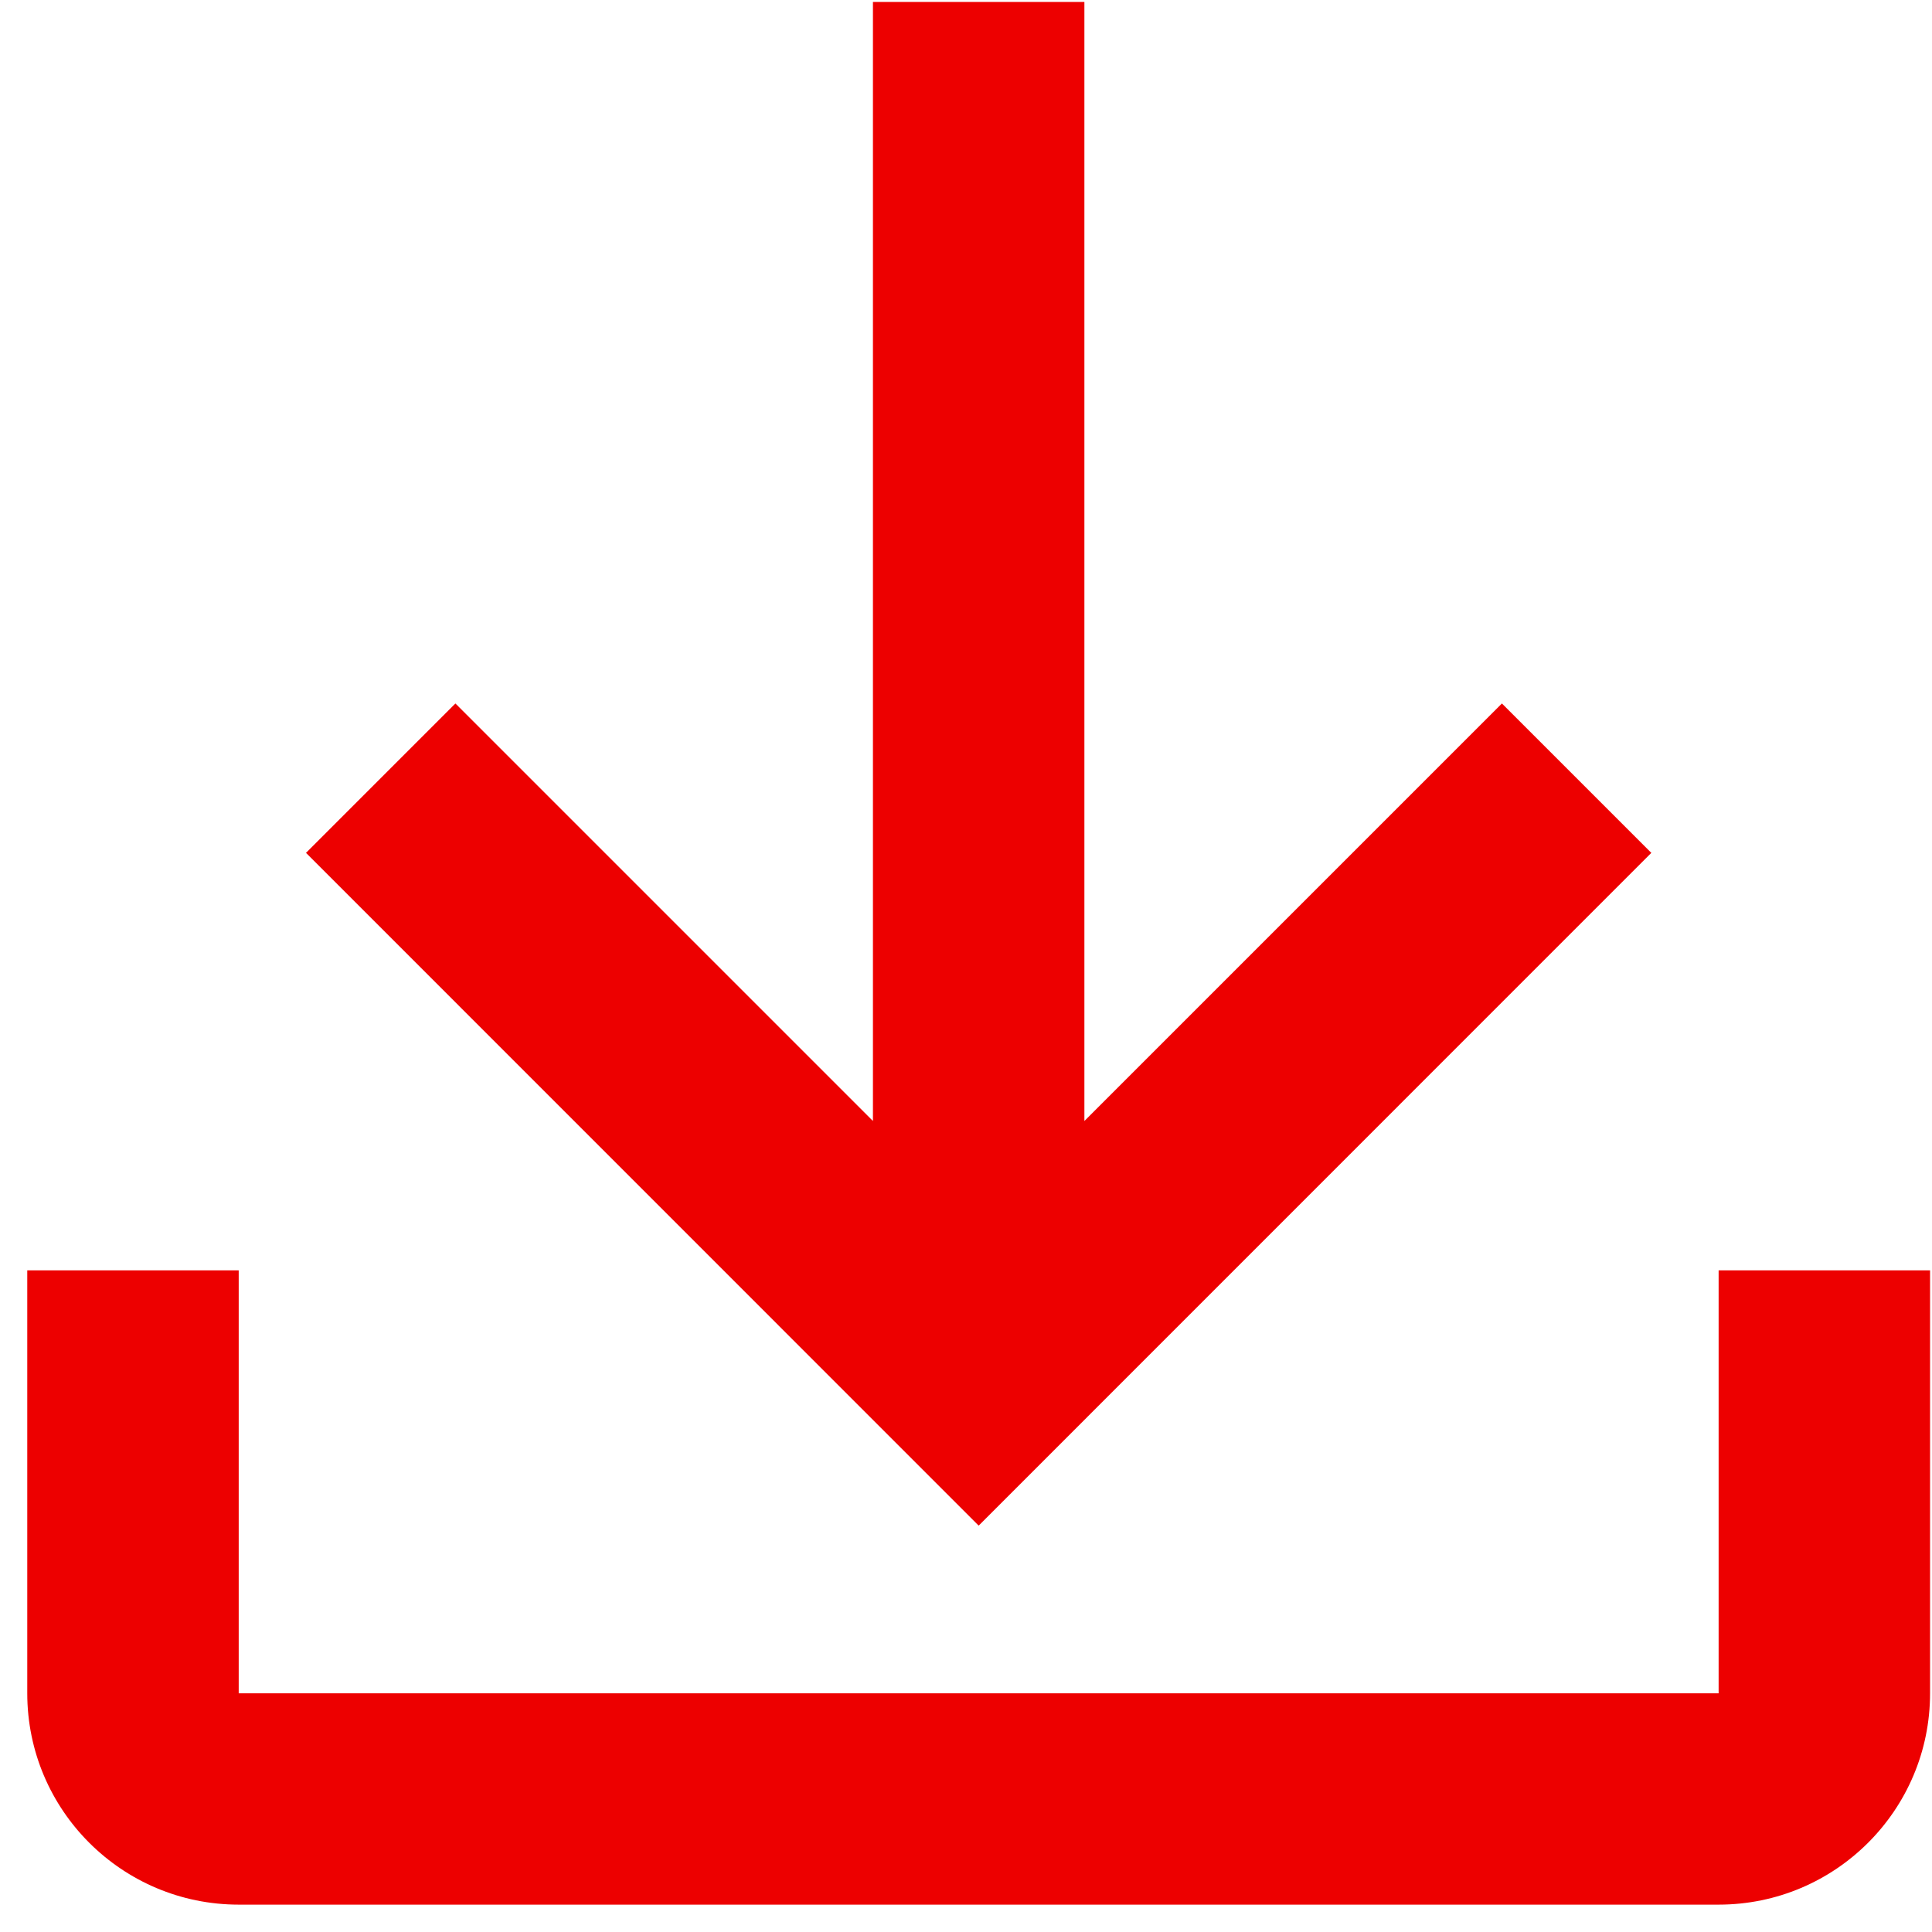
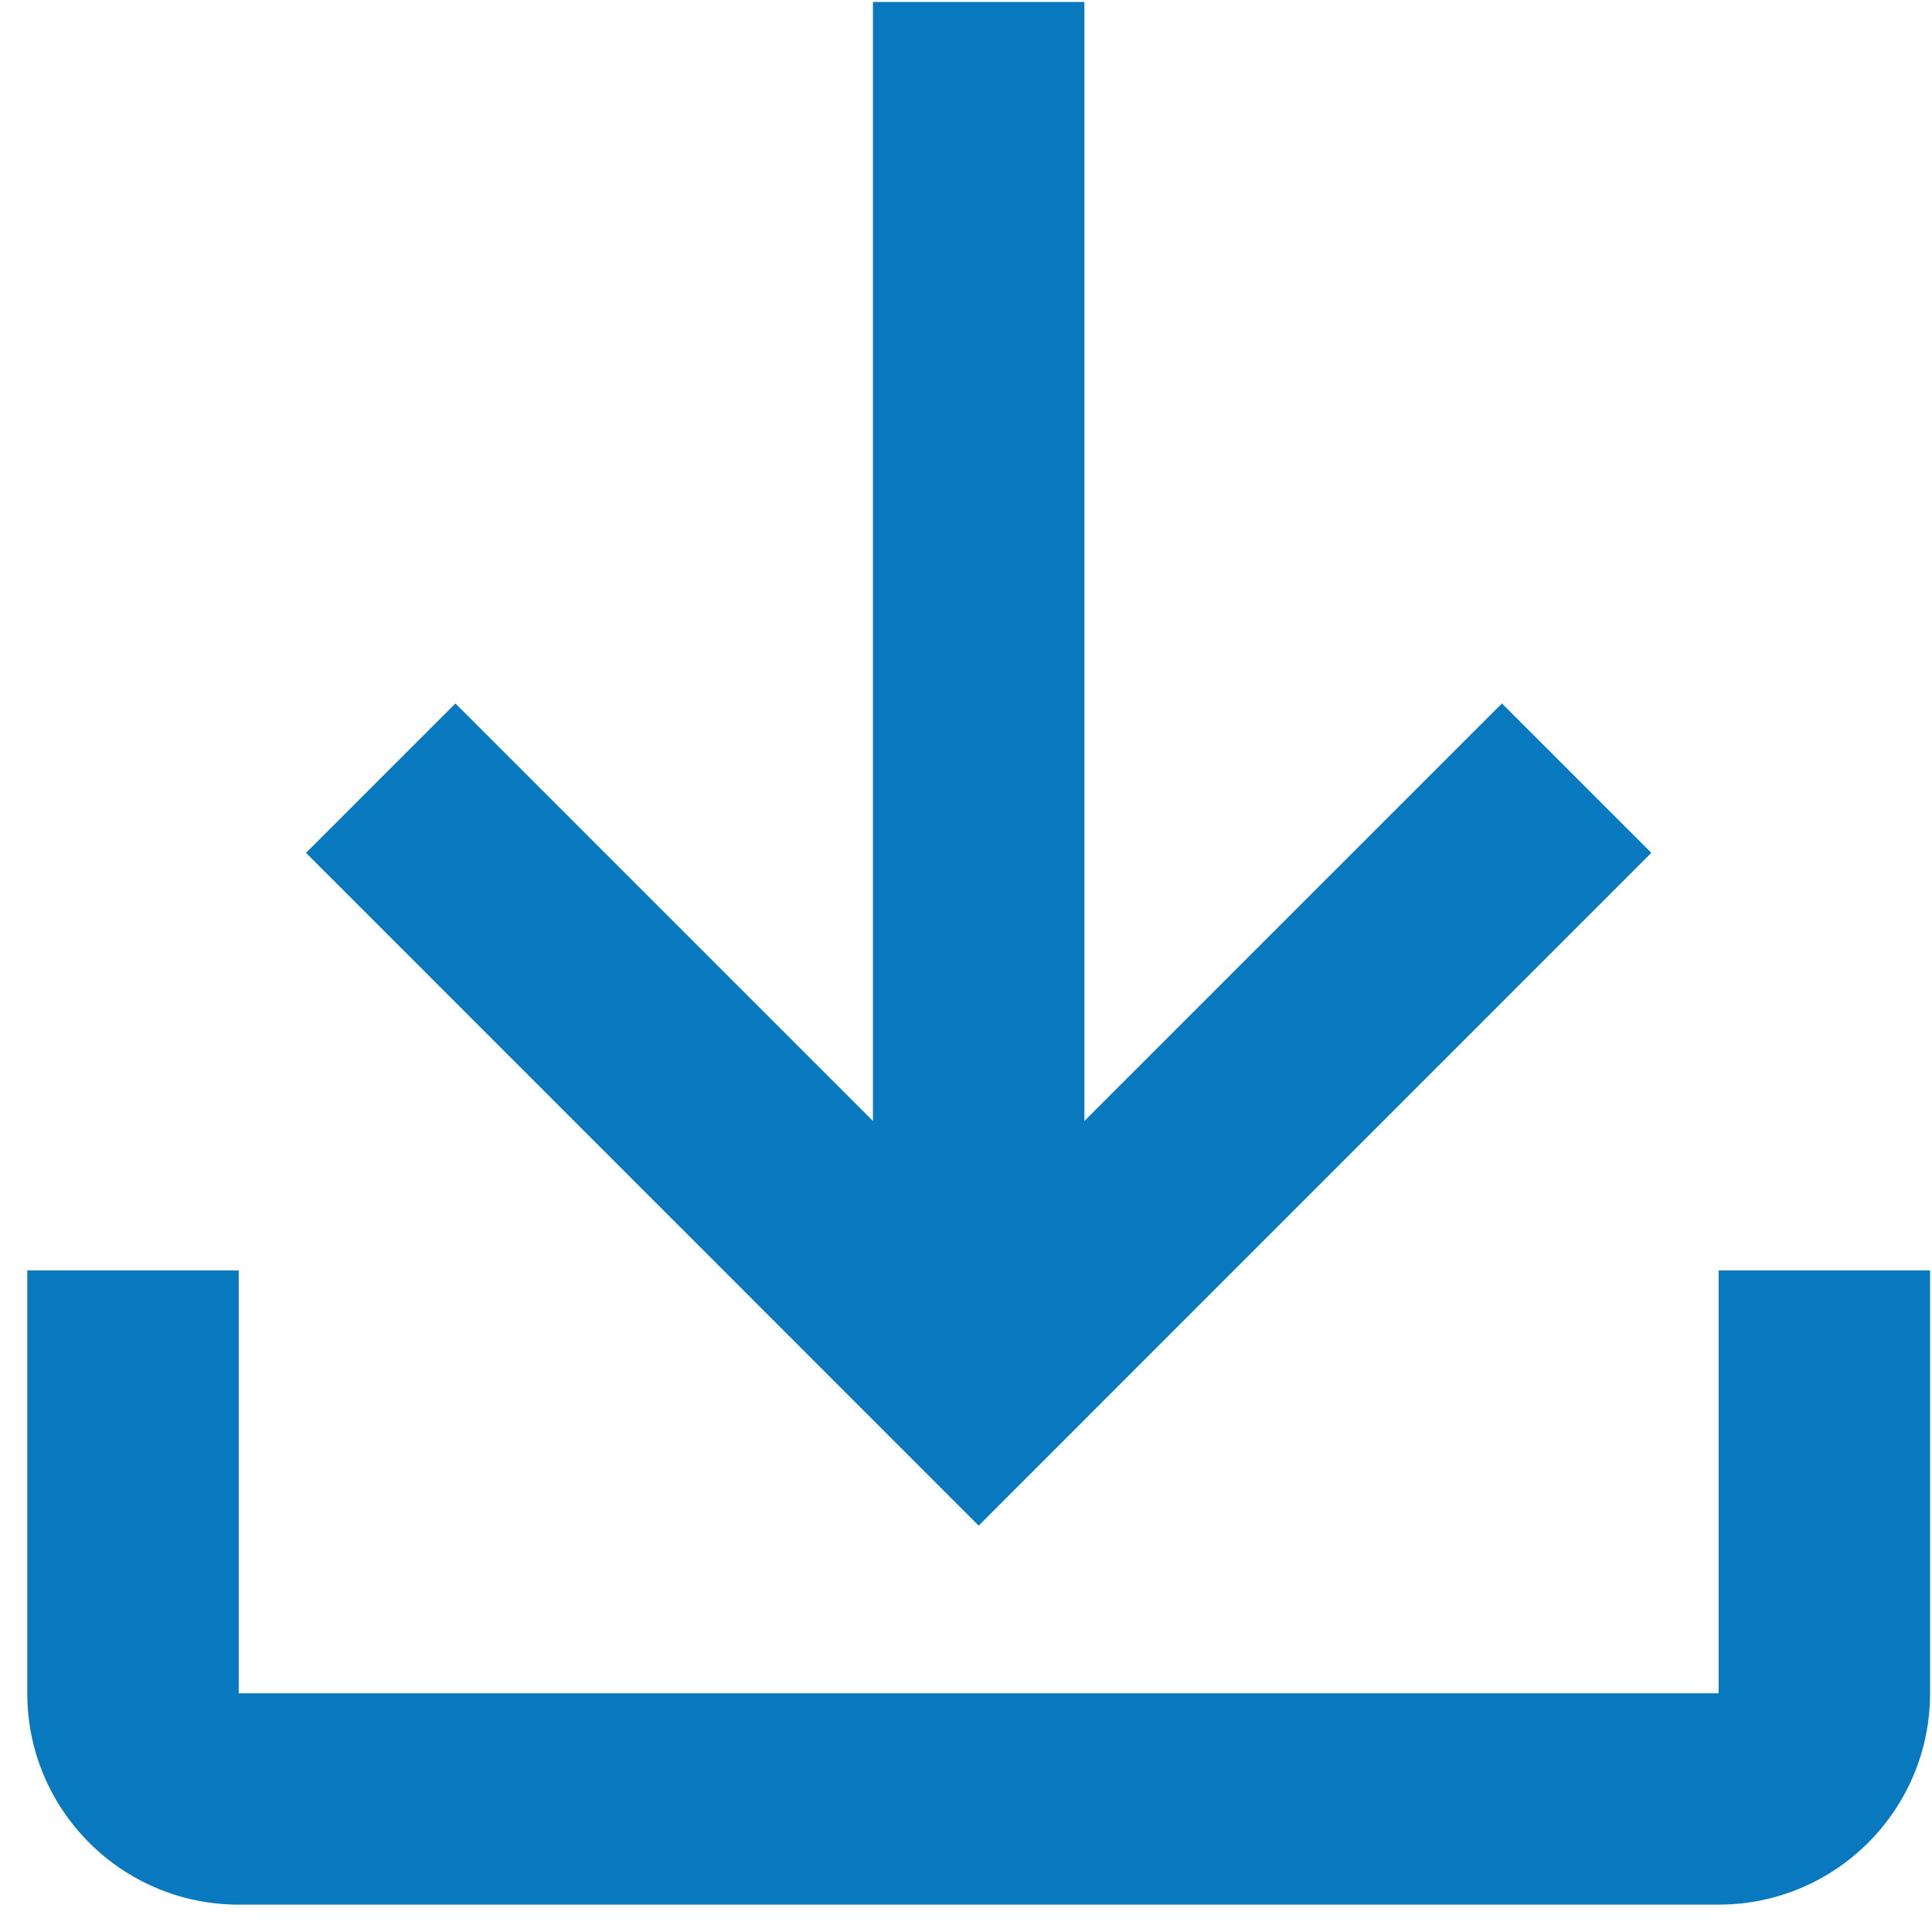
<svg xmlns="http://www.w3.org/2000/svg" width="18" height="18" viewBox="0 0 18 18" fill="none">
-   <path d="M10.103 10.444L13.993 6.554L15.385 7.946L9.118 14.214L2.851 7.946L4.243 6.554L8.133 10.444V0.018H10.103L10.103 10.444Z" fill="#ED0000" />
-   <path d="M0.254 15.776V11.836H2.224V15.776H16.012V11.836H17.982V15.776C17.982 16.863 17.1 17.745 16.012 17.745H2.224C1.136 17.745 0.254 16.863 0.254 15.776Z" fill="#ED0000" />
+   <path d="M10.103 10.444L13.993 6.554L15.385 7.946L9.118 14.214L2.851 7.946L4.243 6.554L8.133 10.444V0.018H10.103L10.103 10.444Z" fill="#0879BE" />
+   <path d="M0.254 15.776V11.836H2.224V15.776H16.012V11.836H17.982V15.776C17.982 16.863 17.1 17.745 16.012 17.745H2.224C1.136 17.745 0.254 16.863 0.254 15.776Z" fill="#0879BE" />
</svg>
